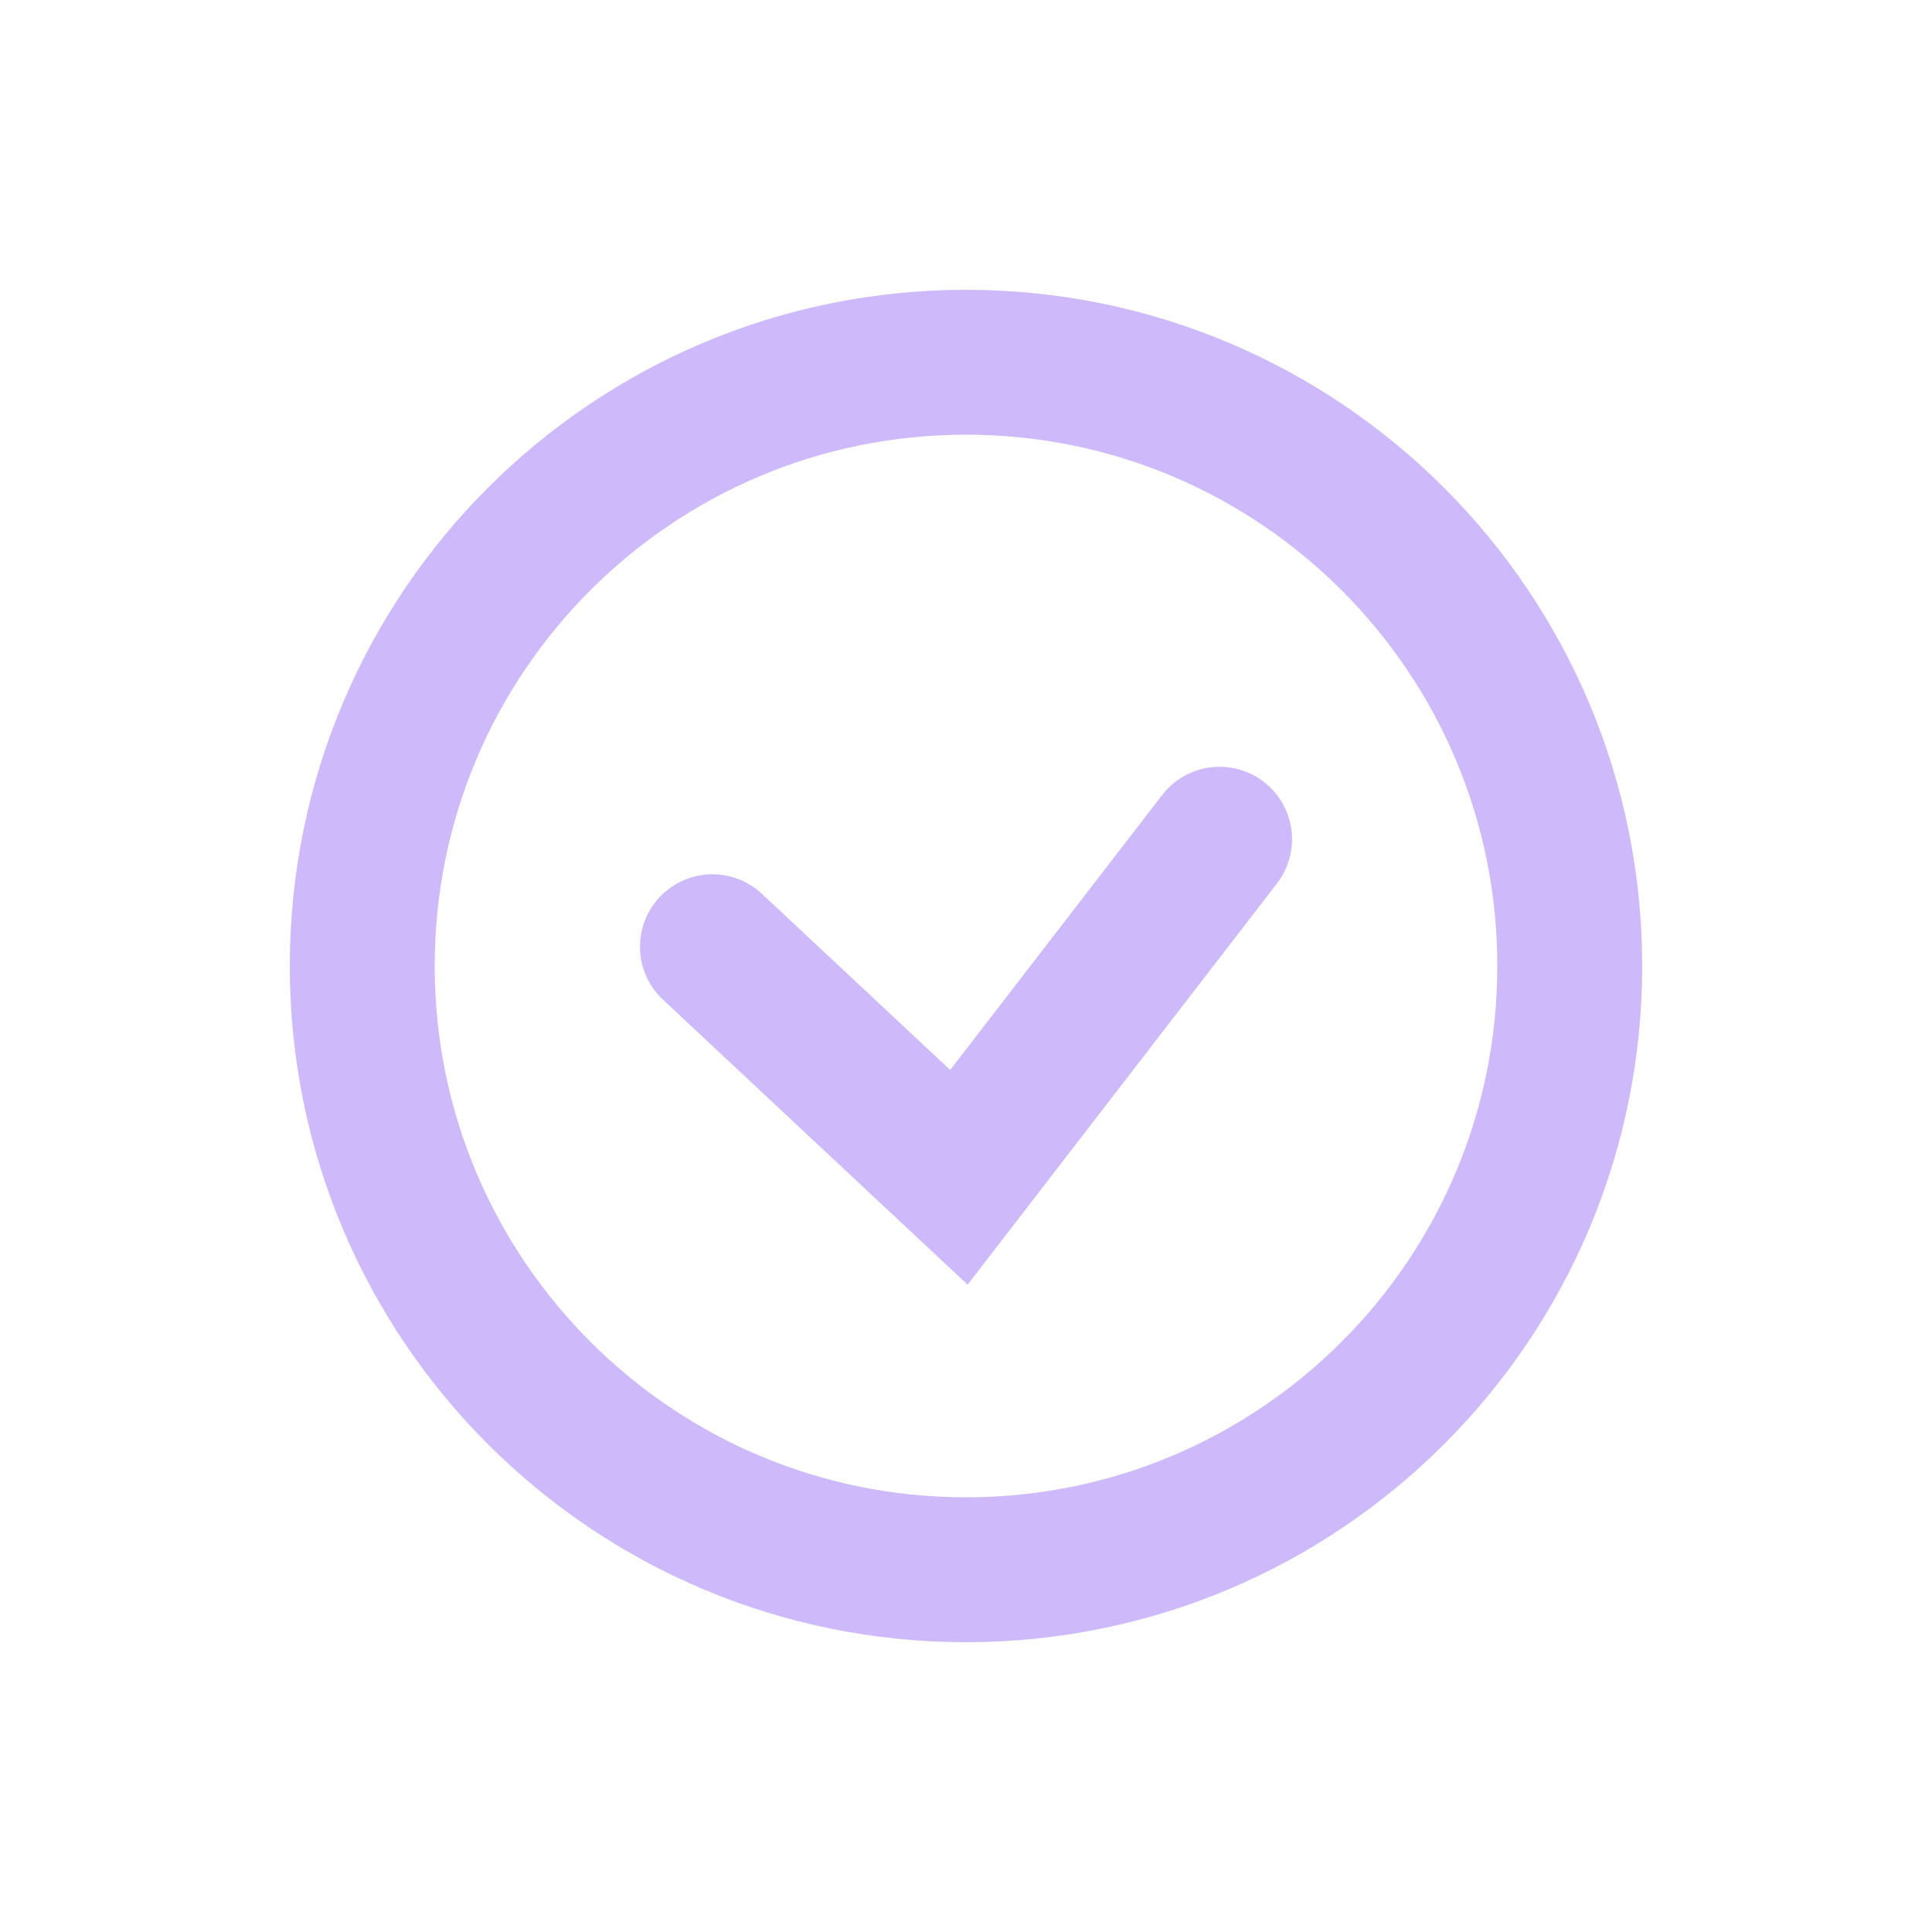
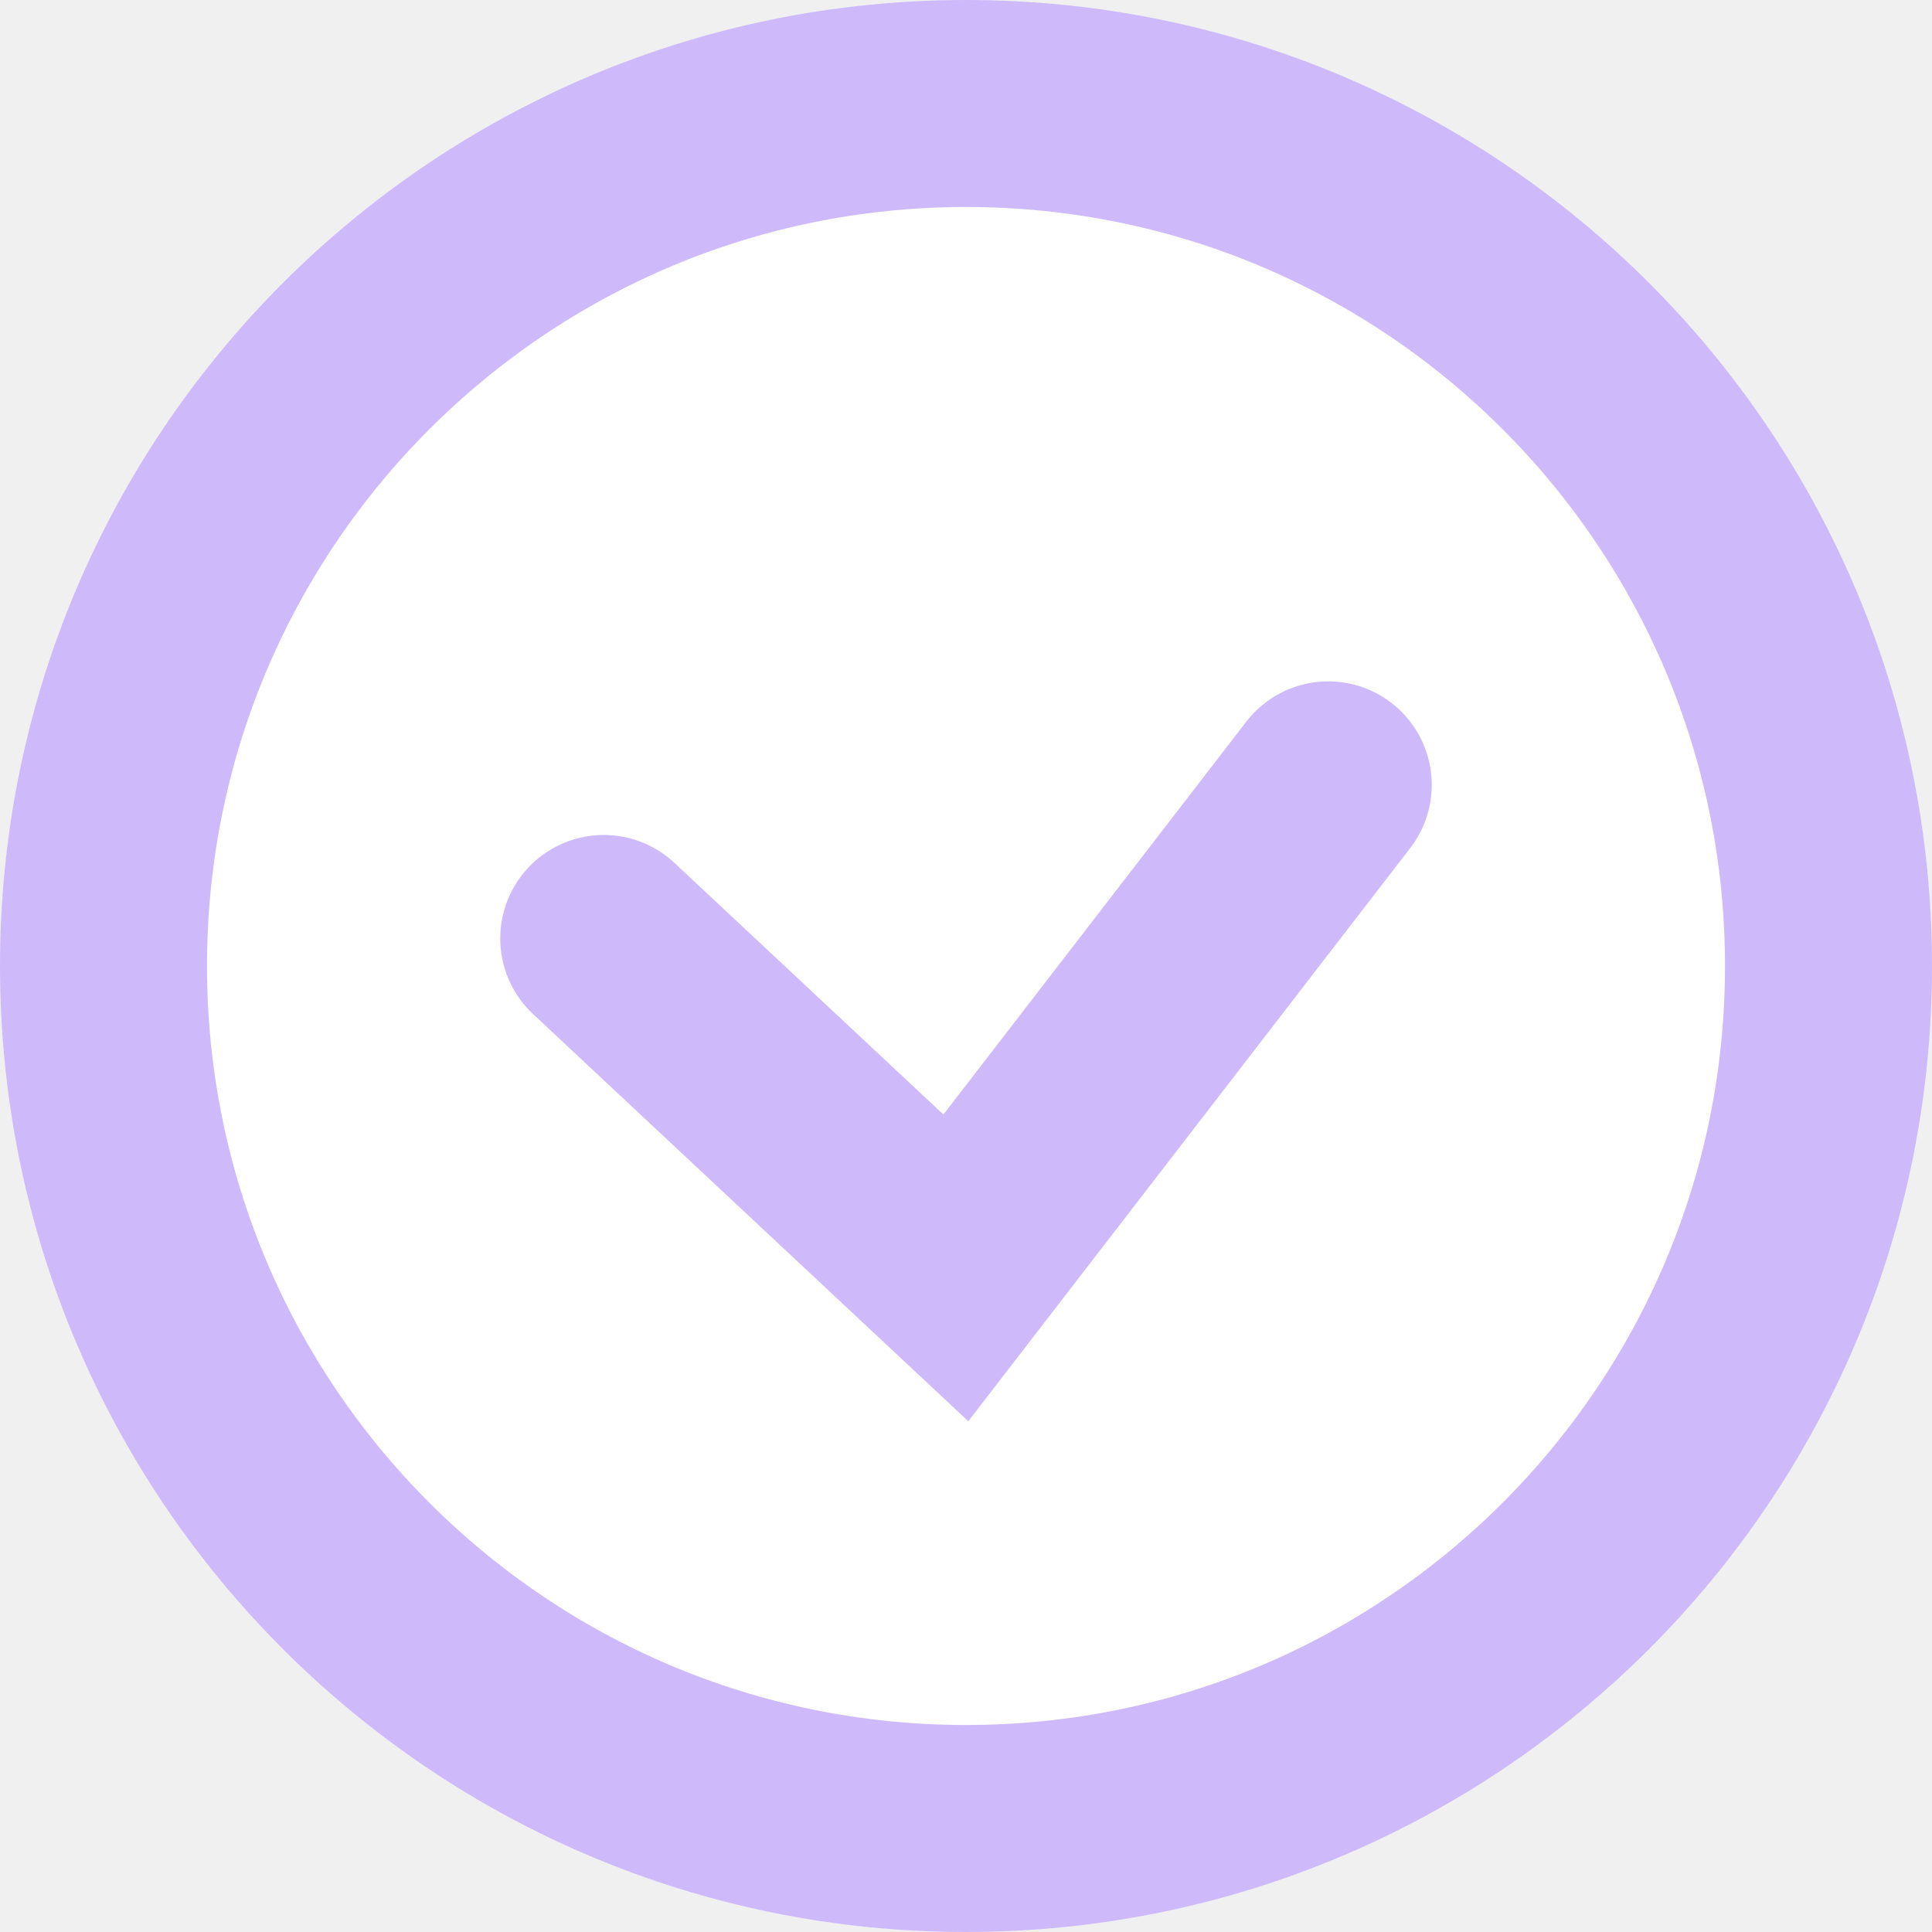
- <svg xmlns="http://www.w3.org/2000/svg" width="40" height="40" viewBox="0 0 40 40" fill="none">
-   <rect width="40" height="40" fill="white" />
-   <circle cx="20" cy="20" r="12.5" fill="white" stroke="#CEBAFA" stroke-width="3" />
-   <path d="M14.75 19.601L19.853 24.375L25.25 17.375" stroke="#CEBAFA" stroke-width="3" stroke-linecap="round" />
+ <svg xmlns="http://www.w3.org/2000/svg" width="28" height="28" viewBox="0 0 28 28" fill="none">
+   <circle cx="14" cy="14" r="12.5" fill="white" stroke="#CEBAFA" stroke-width="3" />
+   <path d="M8.75 13.601L13.853 18.375L19.25 11.375" stroke="#CEBAFA" stroke-width="3" stroke-linecap="round" />
</svg>
